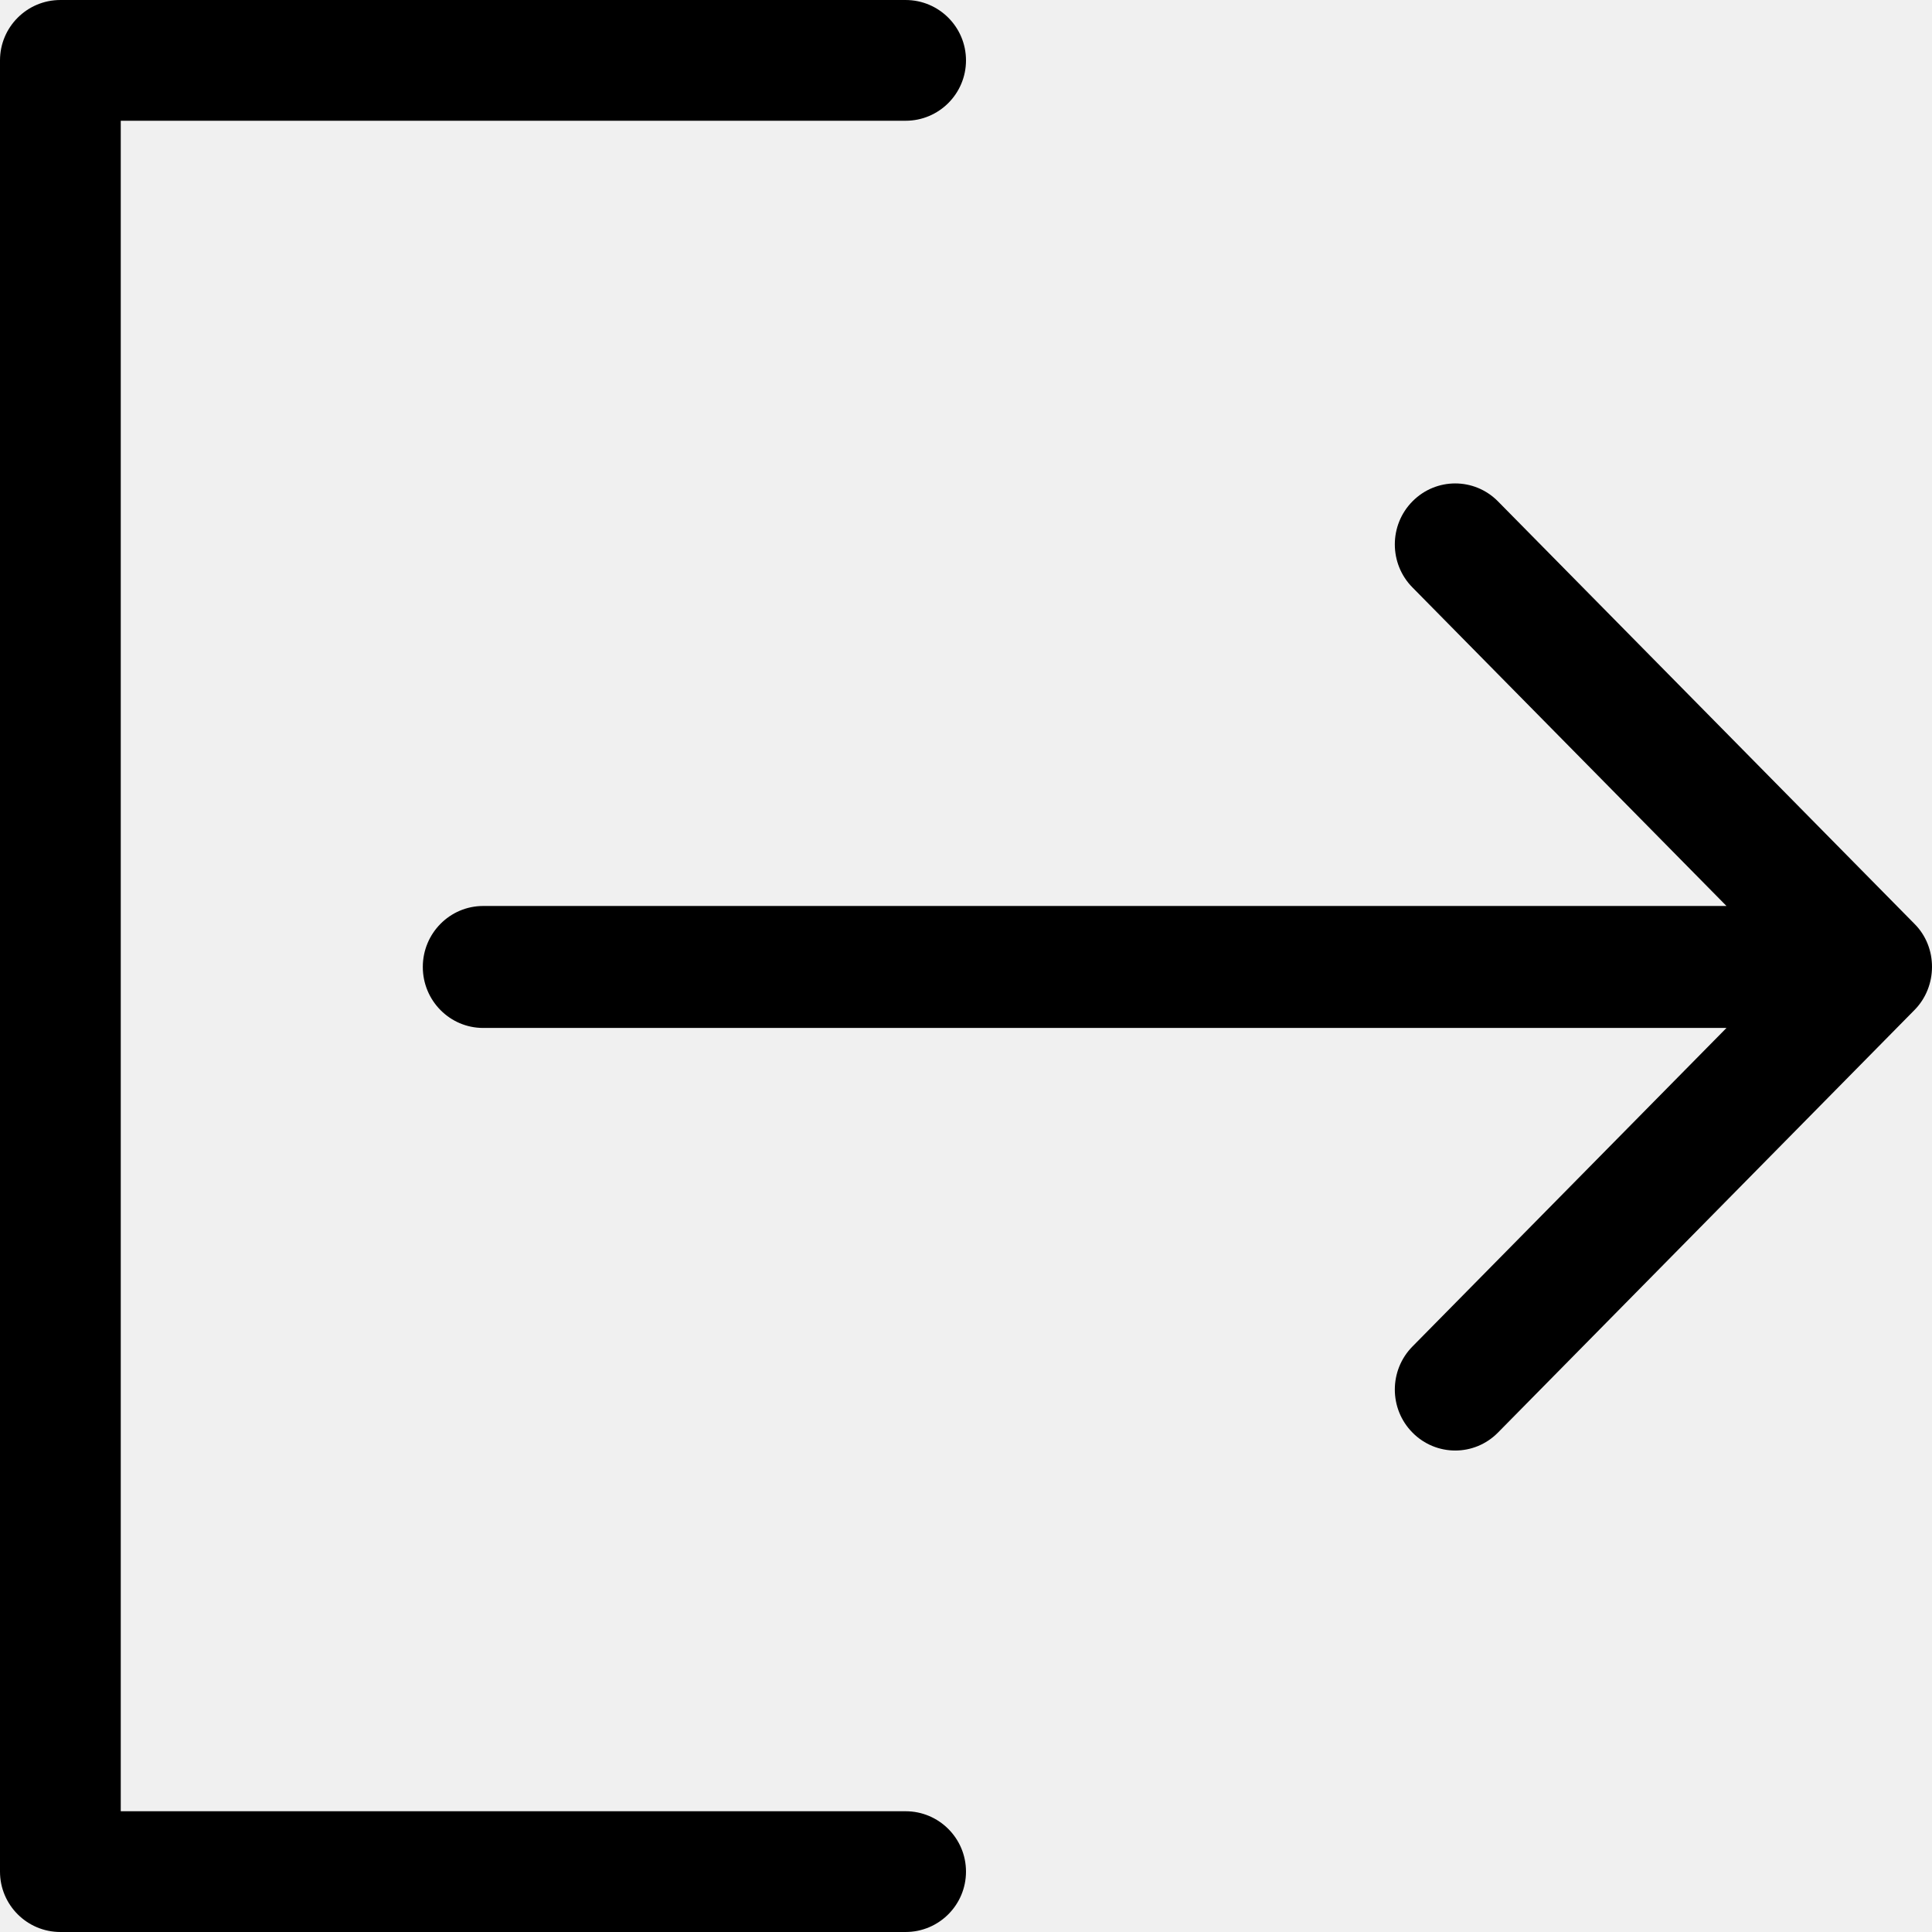
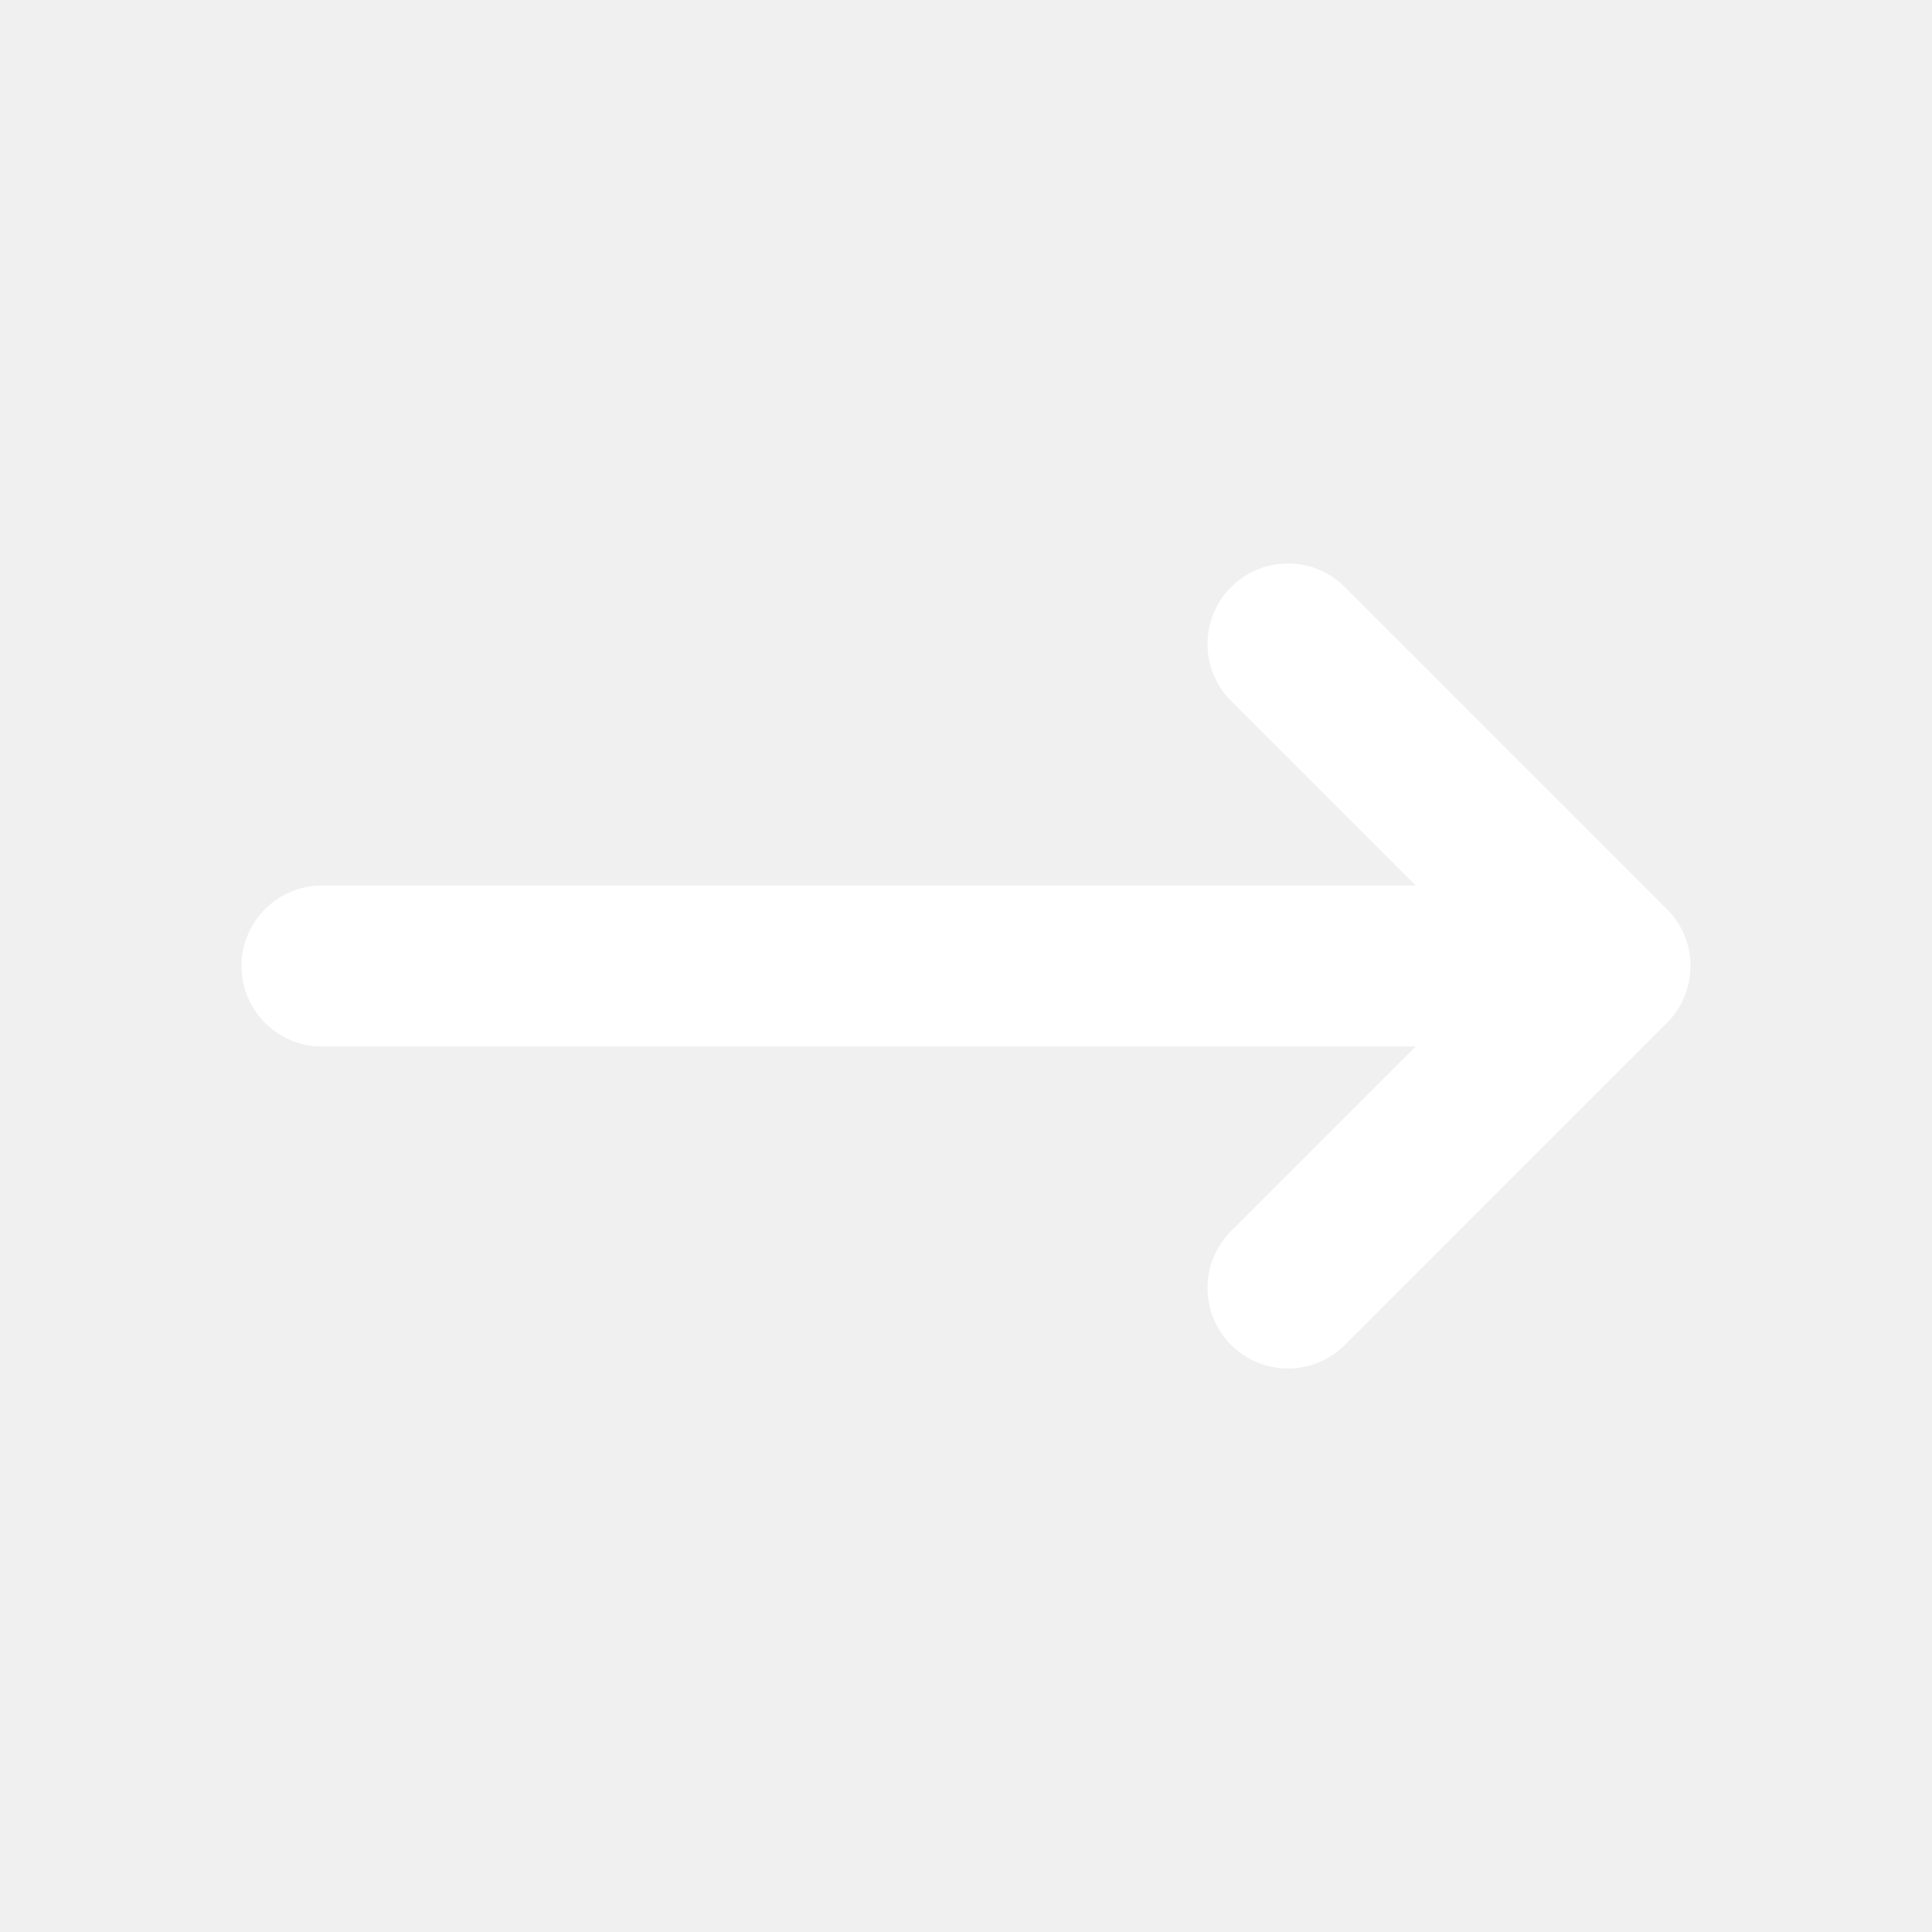
- <svg xmlns="http://www.w3.org/2000/svg" width="22px" height="22px" version="1.1" id="Capa_1" x="0px" y="0px" viewBox="0 0 384.971 384.971" style="enable-background:new 0 0 384.971 384.971;" xml:space="preserve">
-   <g>
-     <g id="Sign_Out">
-       <path d="M180.455,360.91H24.061V24.061h156.394c6.641,0,12.03-5.39,12.03-12.03s-5.39-12.03-12.03-12.03H12.03    C5.39,0.001,0,5.39,0,12.031V372.94c0,6.641,5.39,12.03,12.03,12.03h168.424c6.641,0,12.03-5.39,12.03-12.03    C192.485,366.299,187.095,360.91,180.455,360.91z" />
-       <path d="M381.481,184.088l-83.009-84.2c-4.704-4.752-12.319-4.74-17.011,0c-4.704,4.74-4.704,12.439,0,17.179l62.558,63.46H96.279    c-6.641,0-12.03,5.438-12.03,12.151c0,6.713,5.39,12.151,12.03,12.151h247.74l-62.558,63.46c-4.704,4.752-4.704,12.439,0,17.179    c4.704,4.752,12.319,4.752,17.011,0l82.997-84.2C386.113,196.588,386.161,188.756,381.481,184.088z" />
-     </g>
-     <g>
- 	</g>
-     <g>
- 	</g>
-     <g>
- 	</g>
-     <g>
- 	</g>
-     <g>
- 	</g>
-     <g>
- 	</g>
-   </g>
-   <g>
- </g>
-   <g>
- </g>
-   <g>
- </g>
-   <g>
- </g>
-   <g>
- </g>
-   <g>
- </g>
-   <g>
- </g>
-   <g>
- </g>
-   <g>
- </g>
-   <g>
- </g>
-   <g>
- </g>
-   <g>
- </g>
-   <g>
- </g>
-   <g>
- </g>
-   <g>
- </g>
+ <svg xmlns="http://www.w3.org/2000/svg" width="27" height="27" viewBox="0 0 24 24" fill="none">
+   <path d="M4 12H20M20 12L16 8M20 12L16 16" stroke="white" stroke-width="2" stroke-linecap="round" stroke-linejoin="round" />
</svg>
